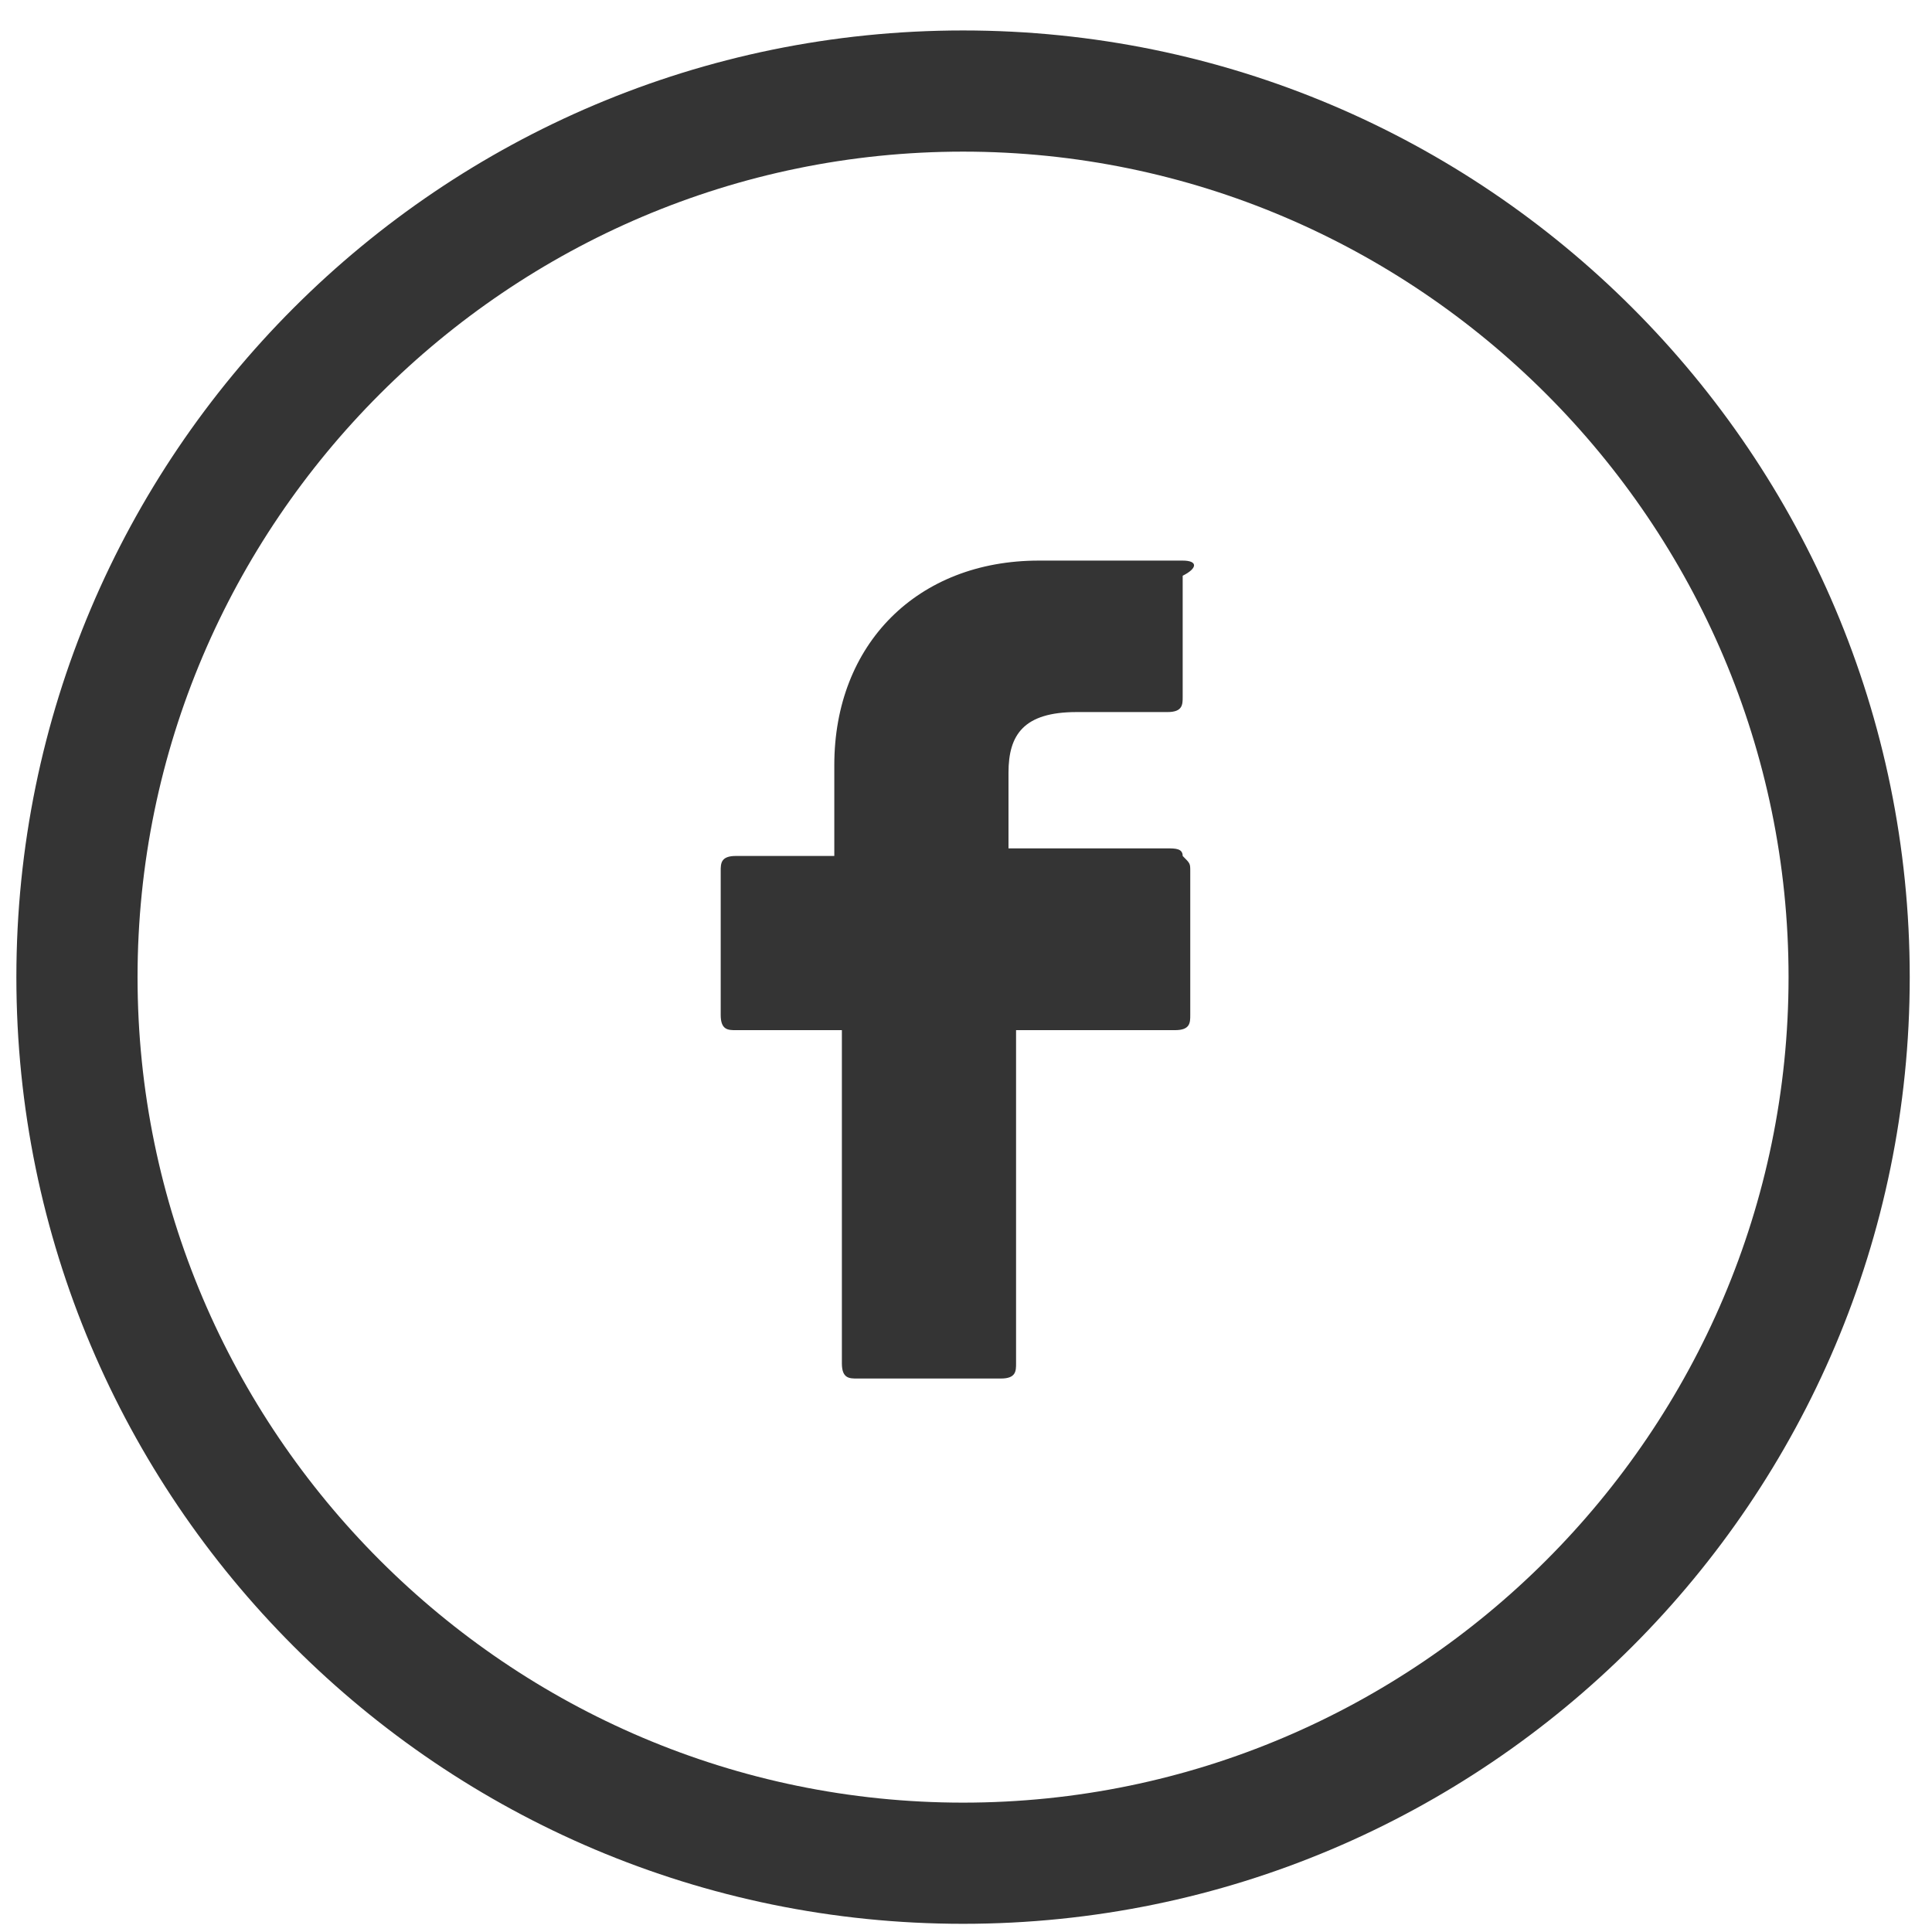
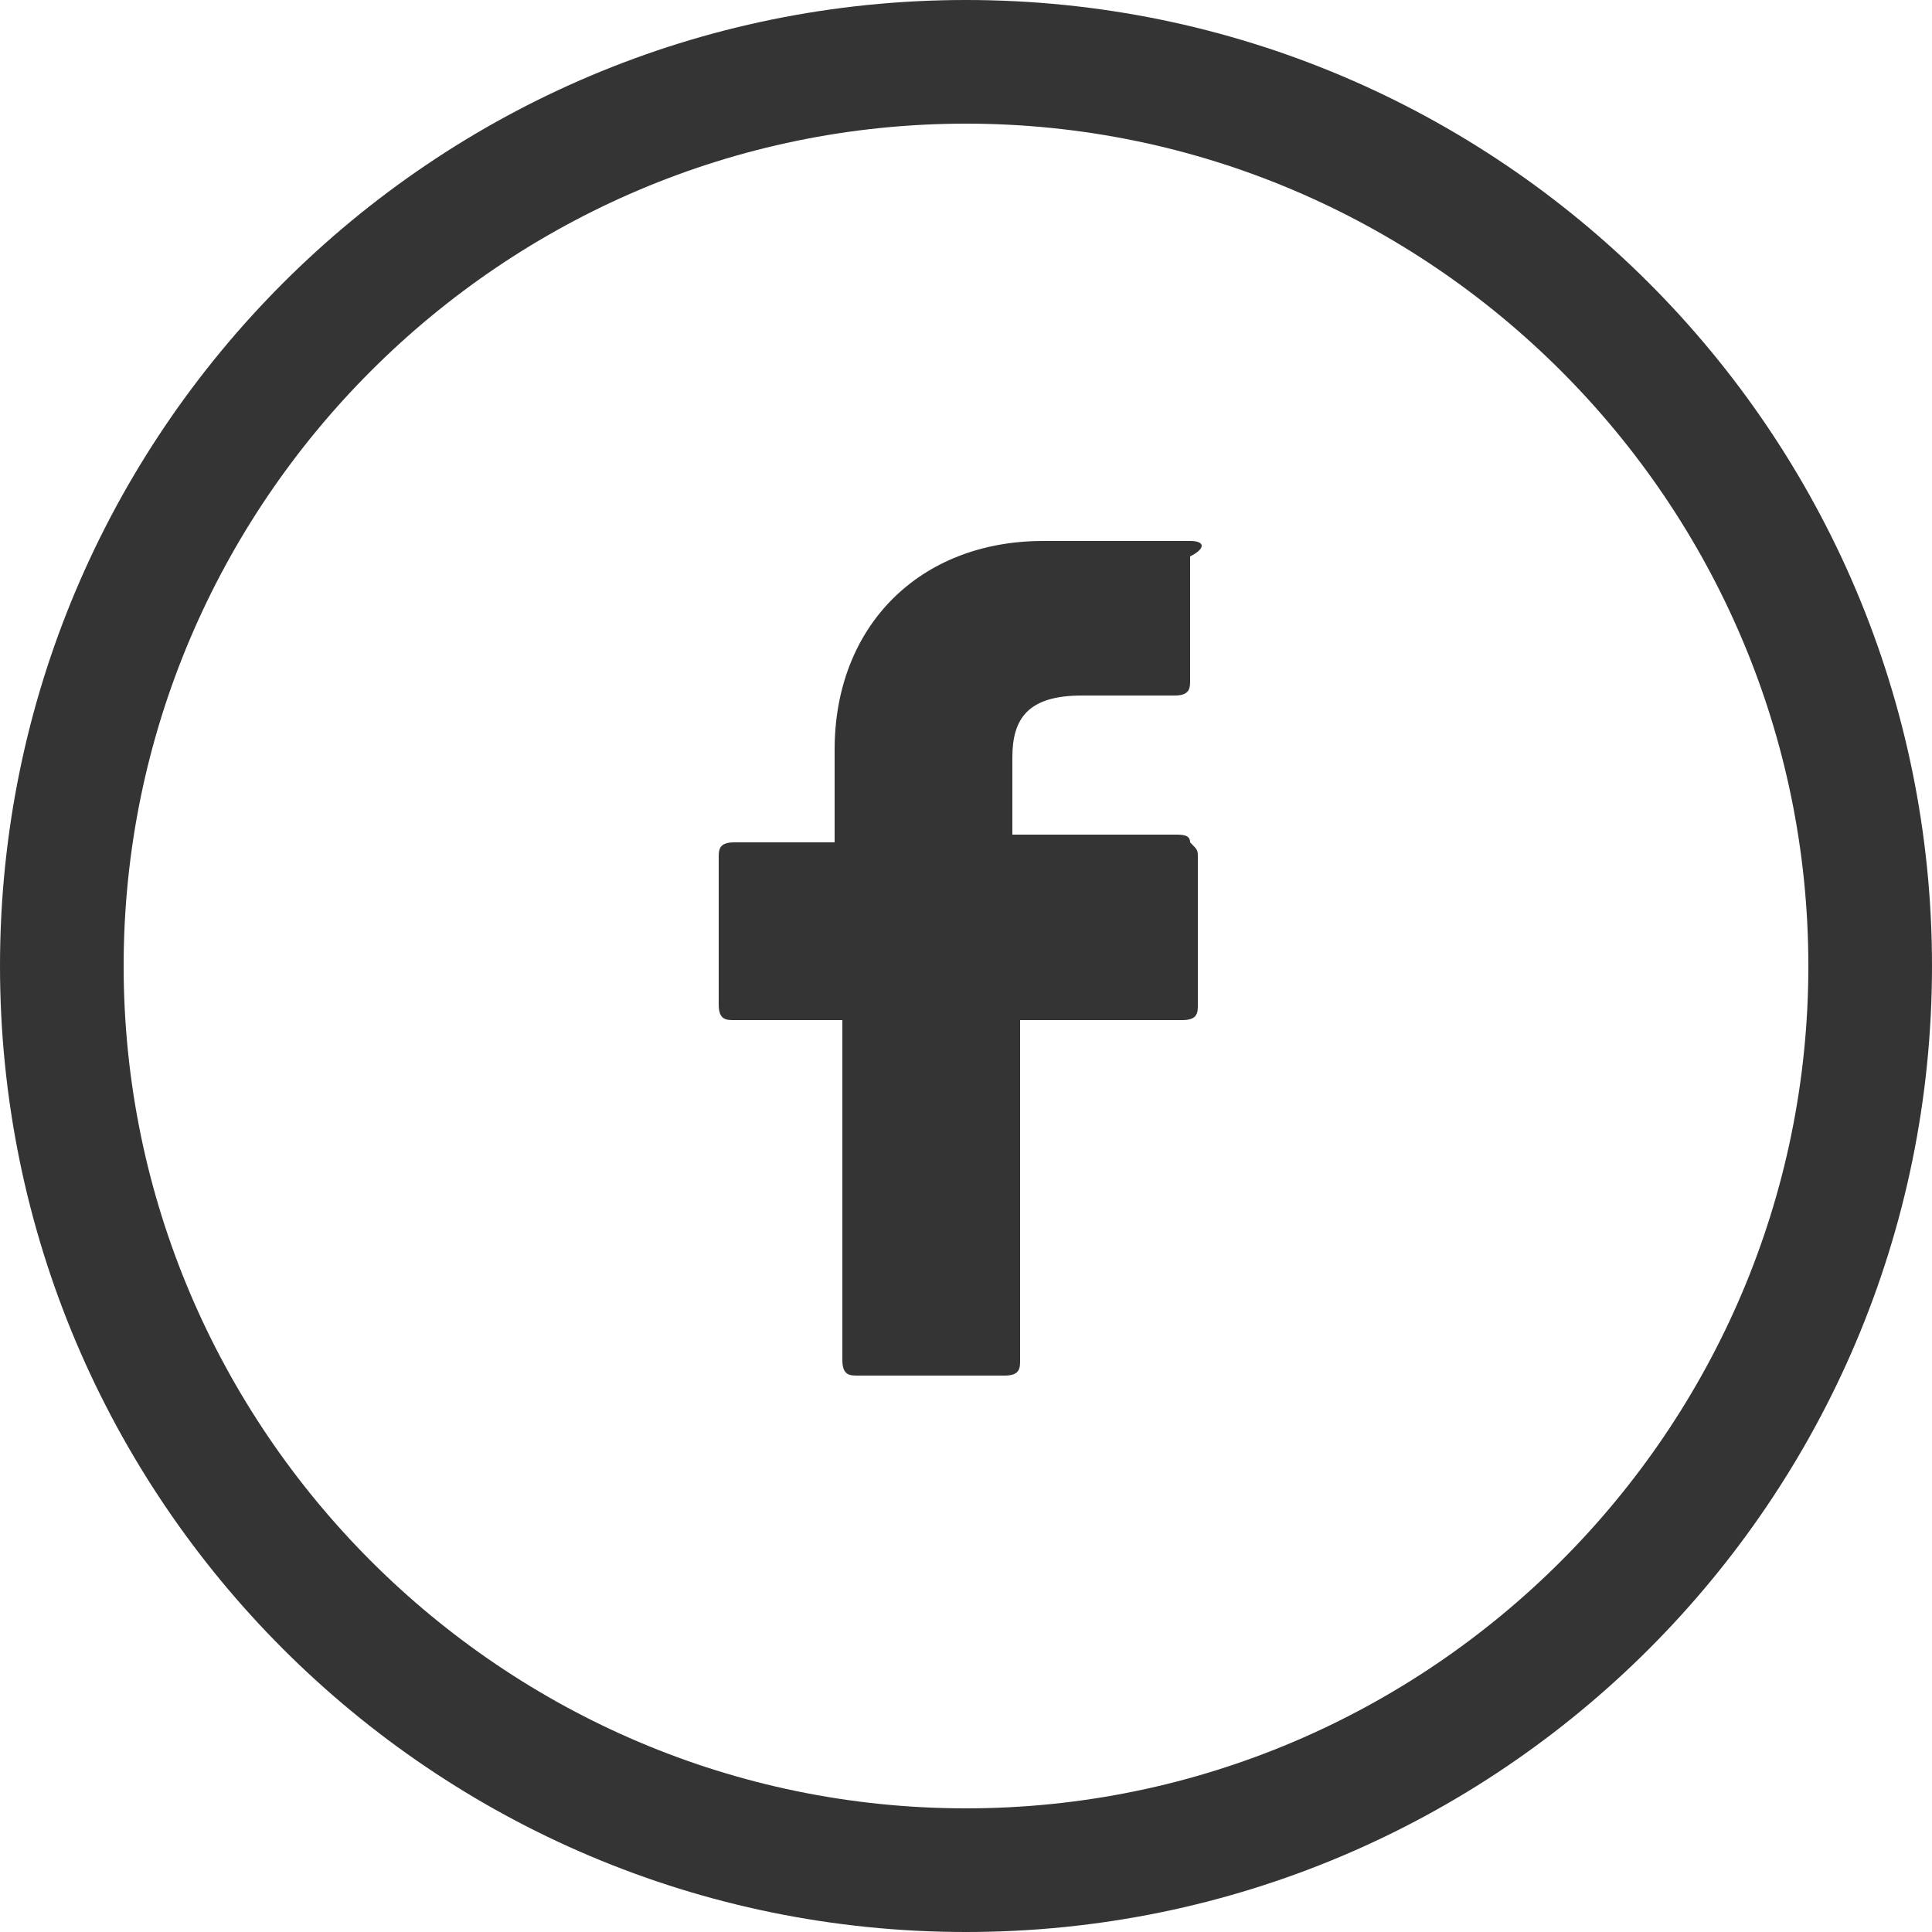
- <svg xmlns="http://www.w3.org/2000/svg" version="1.1" id="Layer_1" x="0px" y="0px" viewBox="0 0 25 25" enable-background="new 0 0 25 25" xml:space="preserve">
+ <svg xmlns="http://www.w3.org/2000/svg" version="1.1" id="Layer_1" x="0px" y="0px" viewBox="0 0 25 25" enable-background="new 0 0 25 25" xml:space="preserve" width="25" height="25">
  <defs id="defs3405" />
-   <g id="Layer_55" transform="matrix(0.98,0,0,0.98,0.2118644,0.3940678)">
+   <g id="Layer_55">
    <g id="g3394">
      <circle cx="12.5" cy="12.5" r="11.7" id="circle3396" style="fill:none" />
      <path d="M 12.5,25 C 5.6,25 0,19.4 0,12.5 0,5.6 5.6,0 12.5,0 19.4,0 25,5.6 25,12.5 25,19.4 19.4,25 12.5,25 Z m 0,-23.4 c -6,0 -10.9,4.9 -10.9,10.9 0,6 4.9,10.9 10.9,10.9 6,0 10.9,-4.9 10.9,-10.9 0,-6 -4.9,-10.9 -10.9,-10.9 z" id="path3398" style="fill:#343434" />
    </g>
    <path d="m 15.4,7 -1.9,0 c -1.6,0 -2.7,1.1 -2.7,2.7 l 0,1.2 -1.3,0 c -0.2,0 -0.2,0.1 -0.2,0.2 l 0,1.9 c 0,0.2 0.1,0.2 0.2,0.2 l 1.4,0 0,4.4 c 0,0.2 0.1,0.2 0.2,0.2 l 1.9,0 c 0.2,0 0.2,-0.1 0.2,-0.2 l 0,-4.4 2.1,0 c 0.2,0 0.2,-0.1 0.2,-0.2 l 0,-1.9 c 0,-0.1 0,-0.1 -0.1,-0.2 0,-0.1 -0.1,-0.1 -0.2,-0.1 l -2.1,0 0,-1 C 13.1,9.3 13.3,9 14,9 l 1.2,0 c 0.2,0 0.2,-0.1 0.2,-0.2 l 0,-1.6 C 15.6,7.1 15.6,7 15.4,7 Z" id="path3400" style="fill:#343434" />
  </g>
-   <g id="Layer_61_2_" transform="matrix(0.98,0,0,0.98,0.1059322,0.5)" />
+   <g id="Layer_61_2_" transform="matrix(0.98,0,0,0.98,-0.1059322,0.7118644)" />
</svg>
